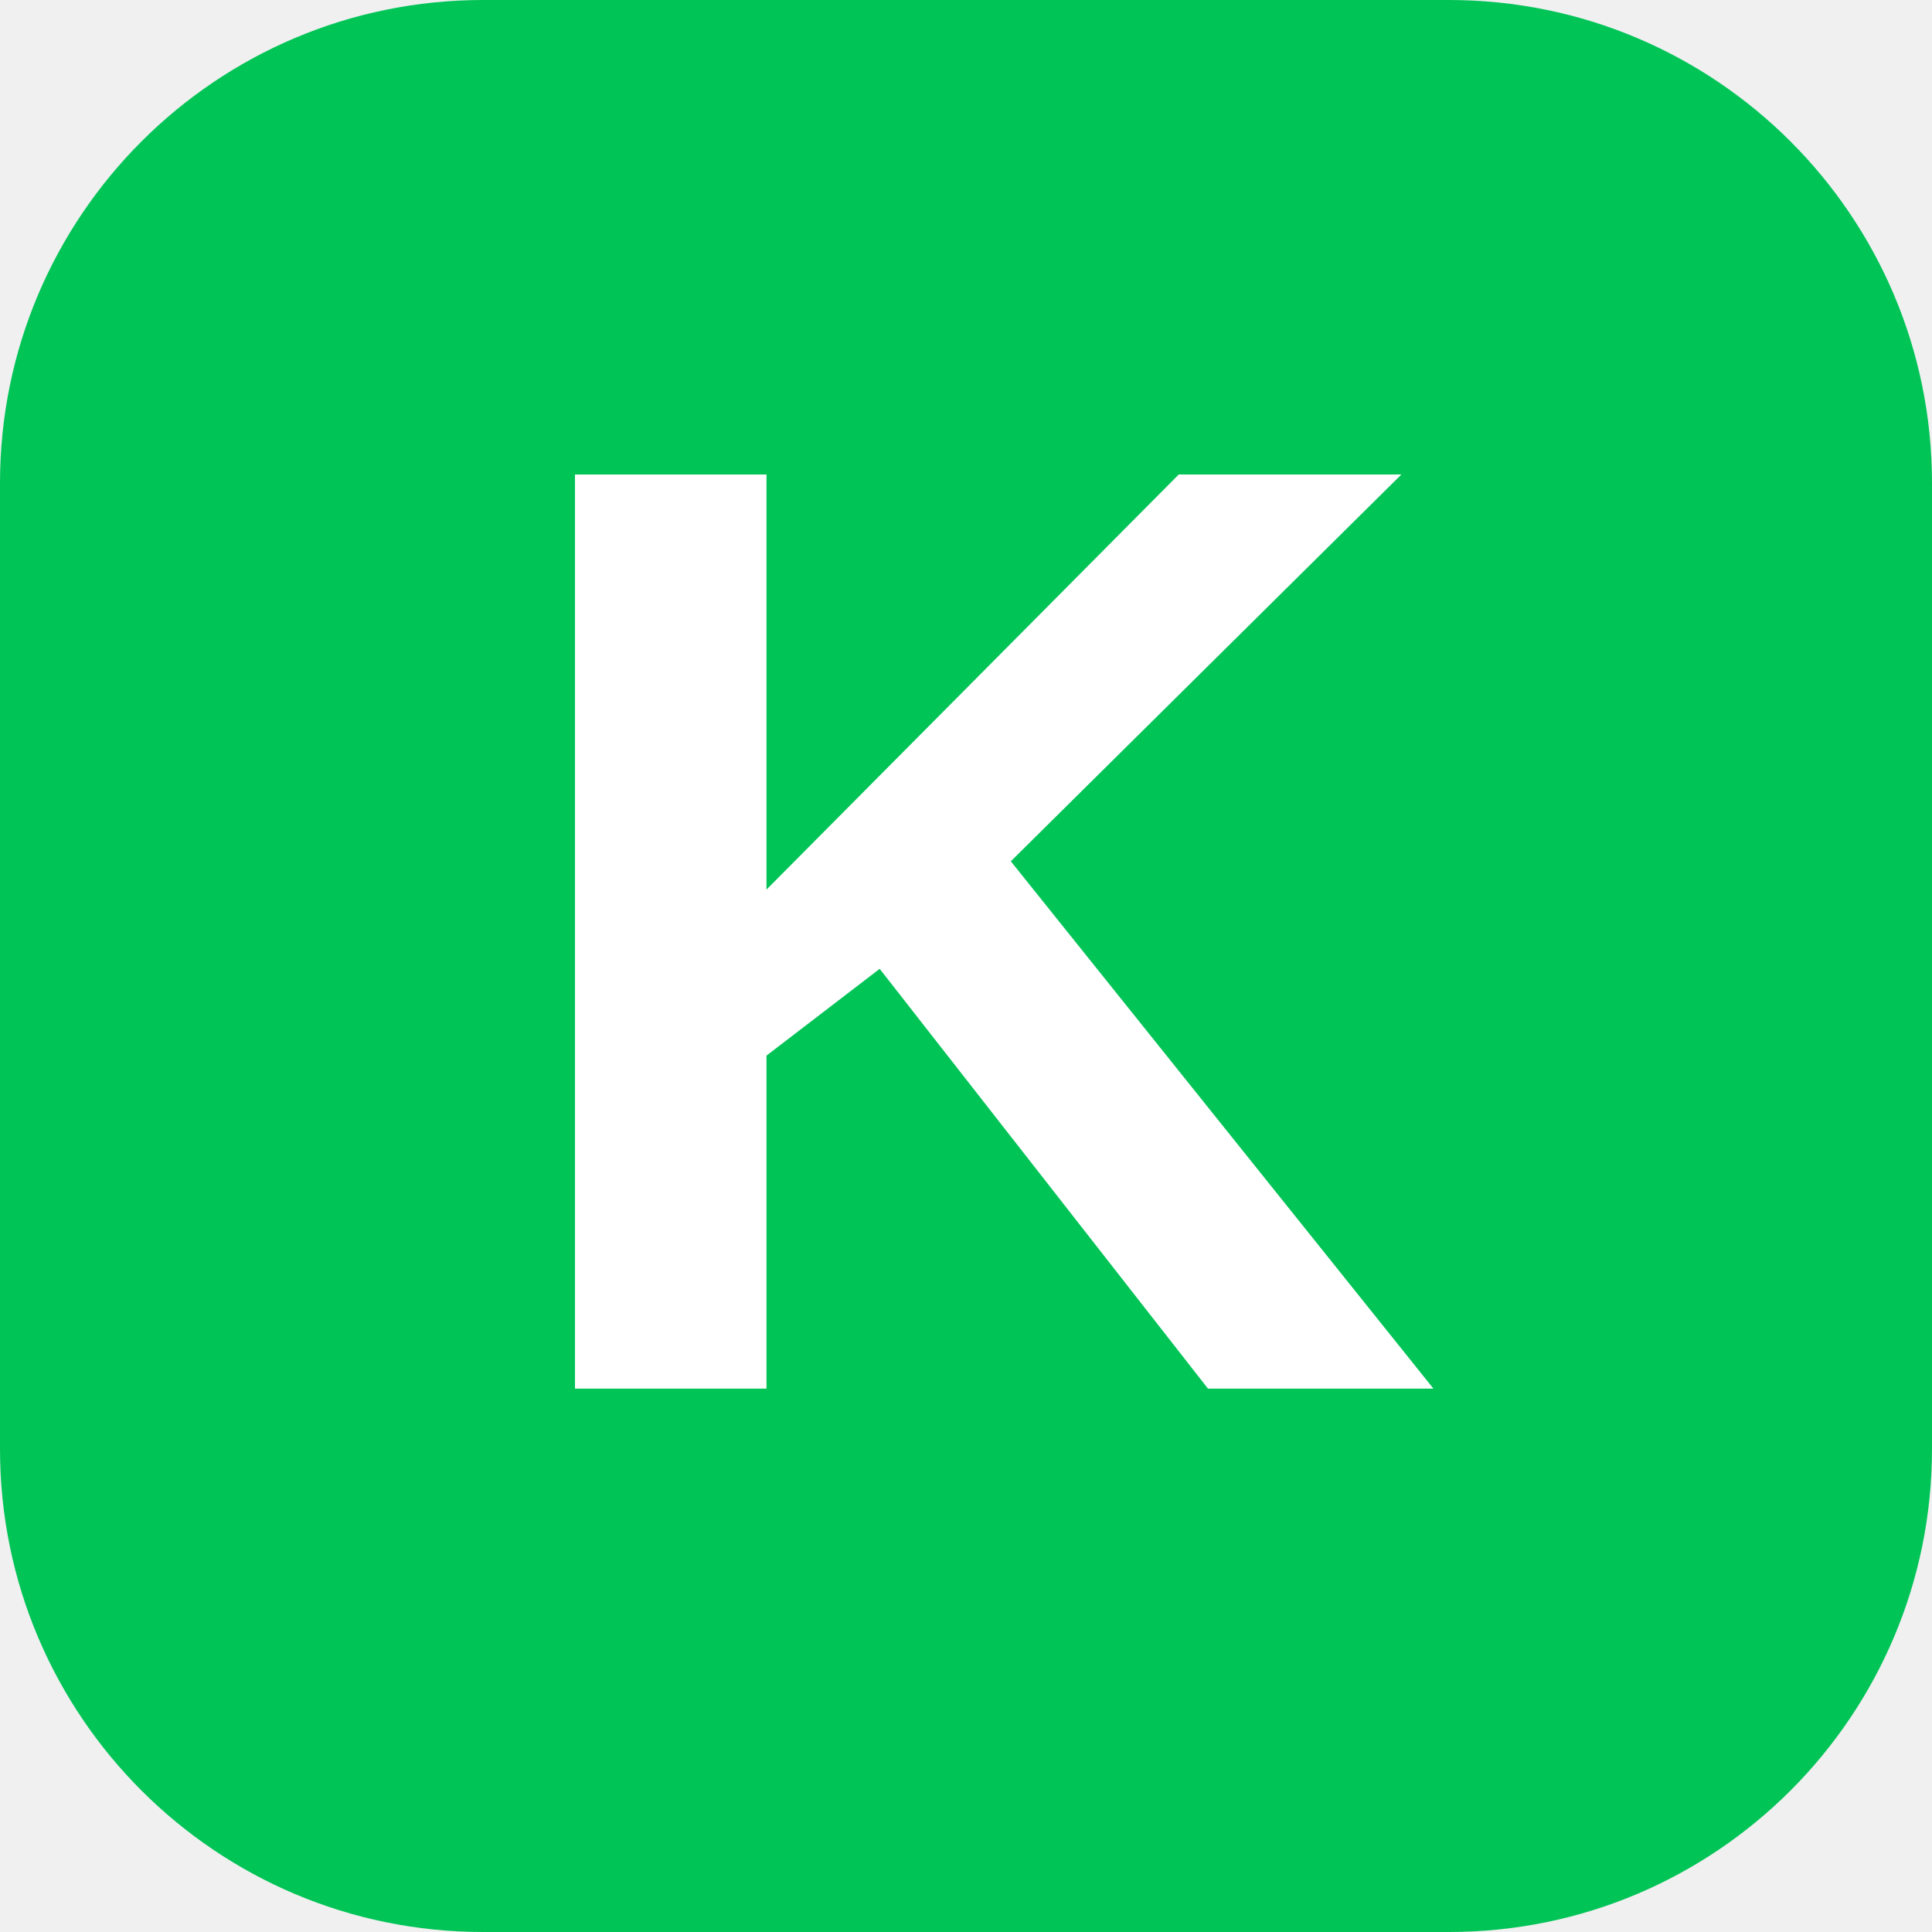
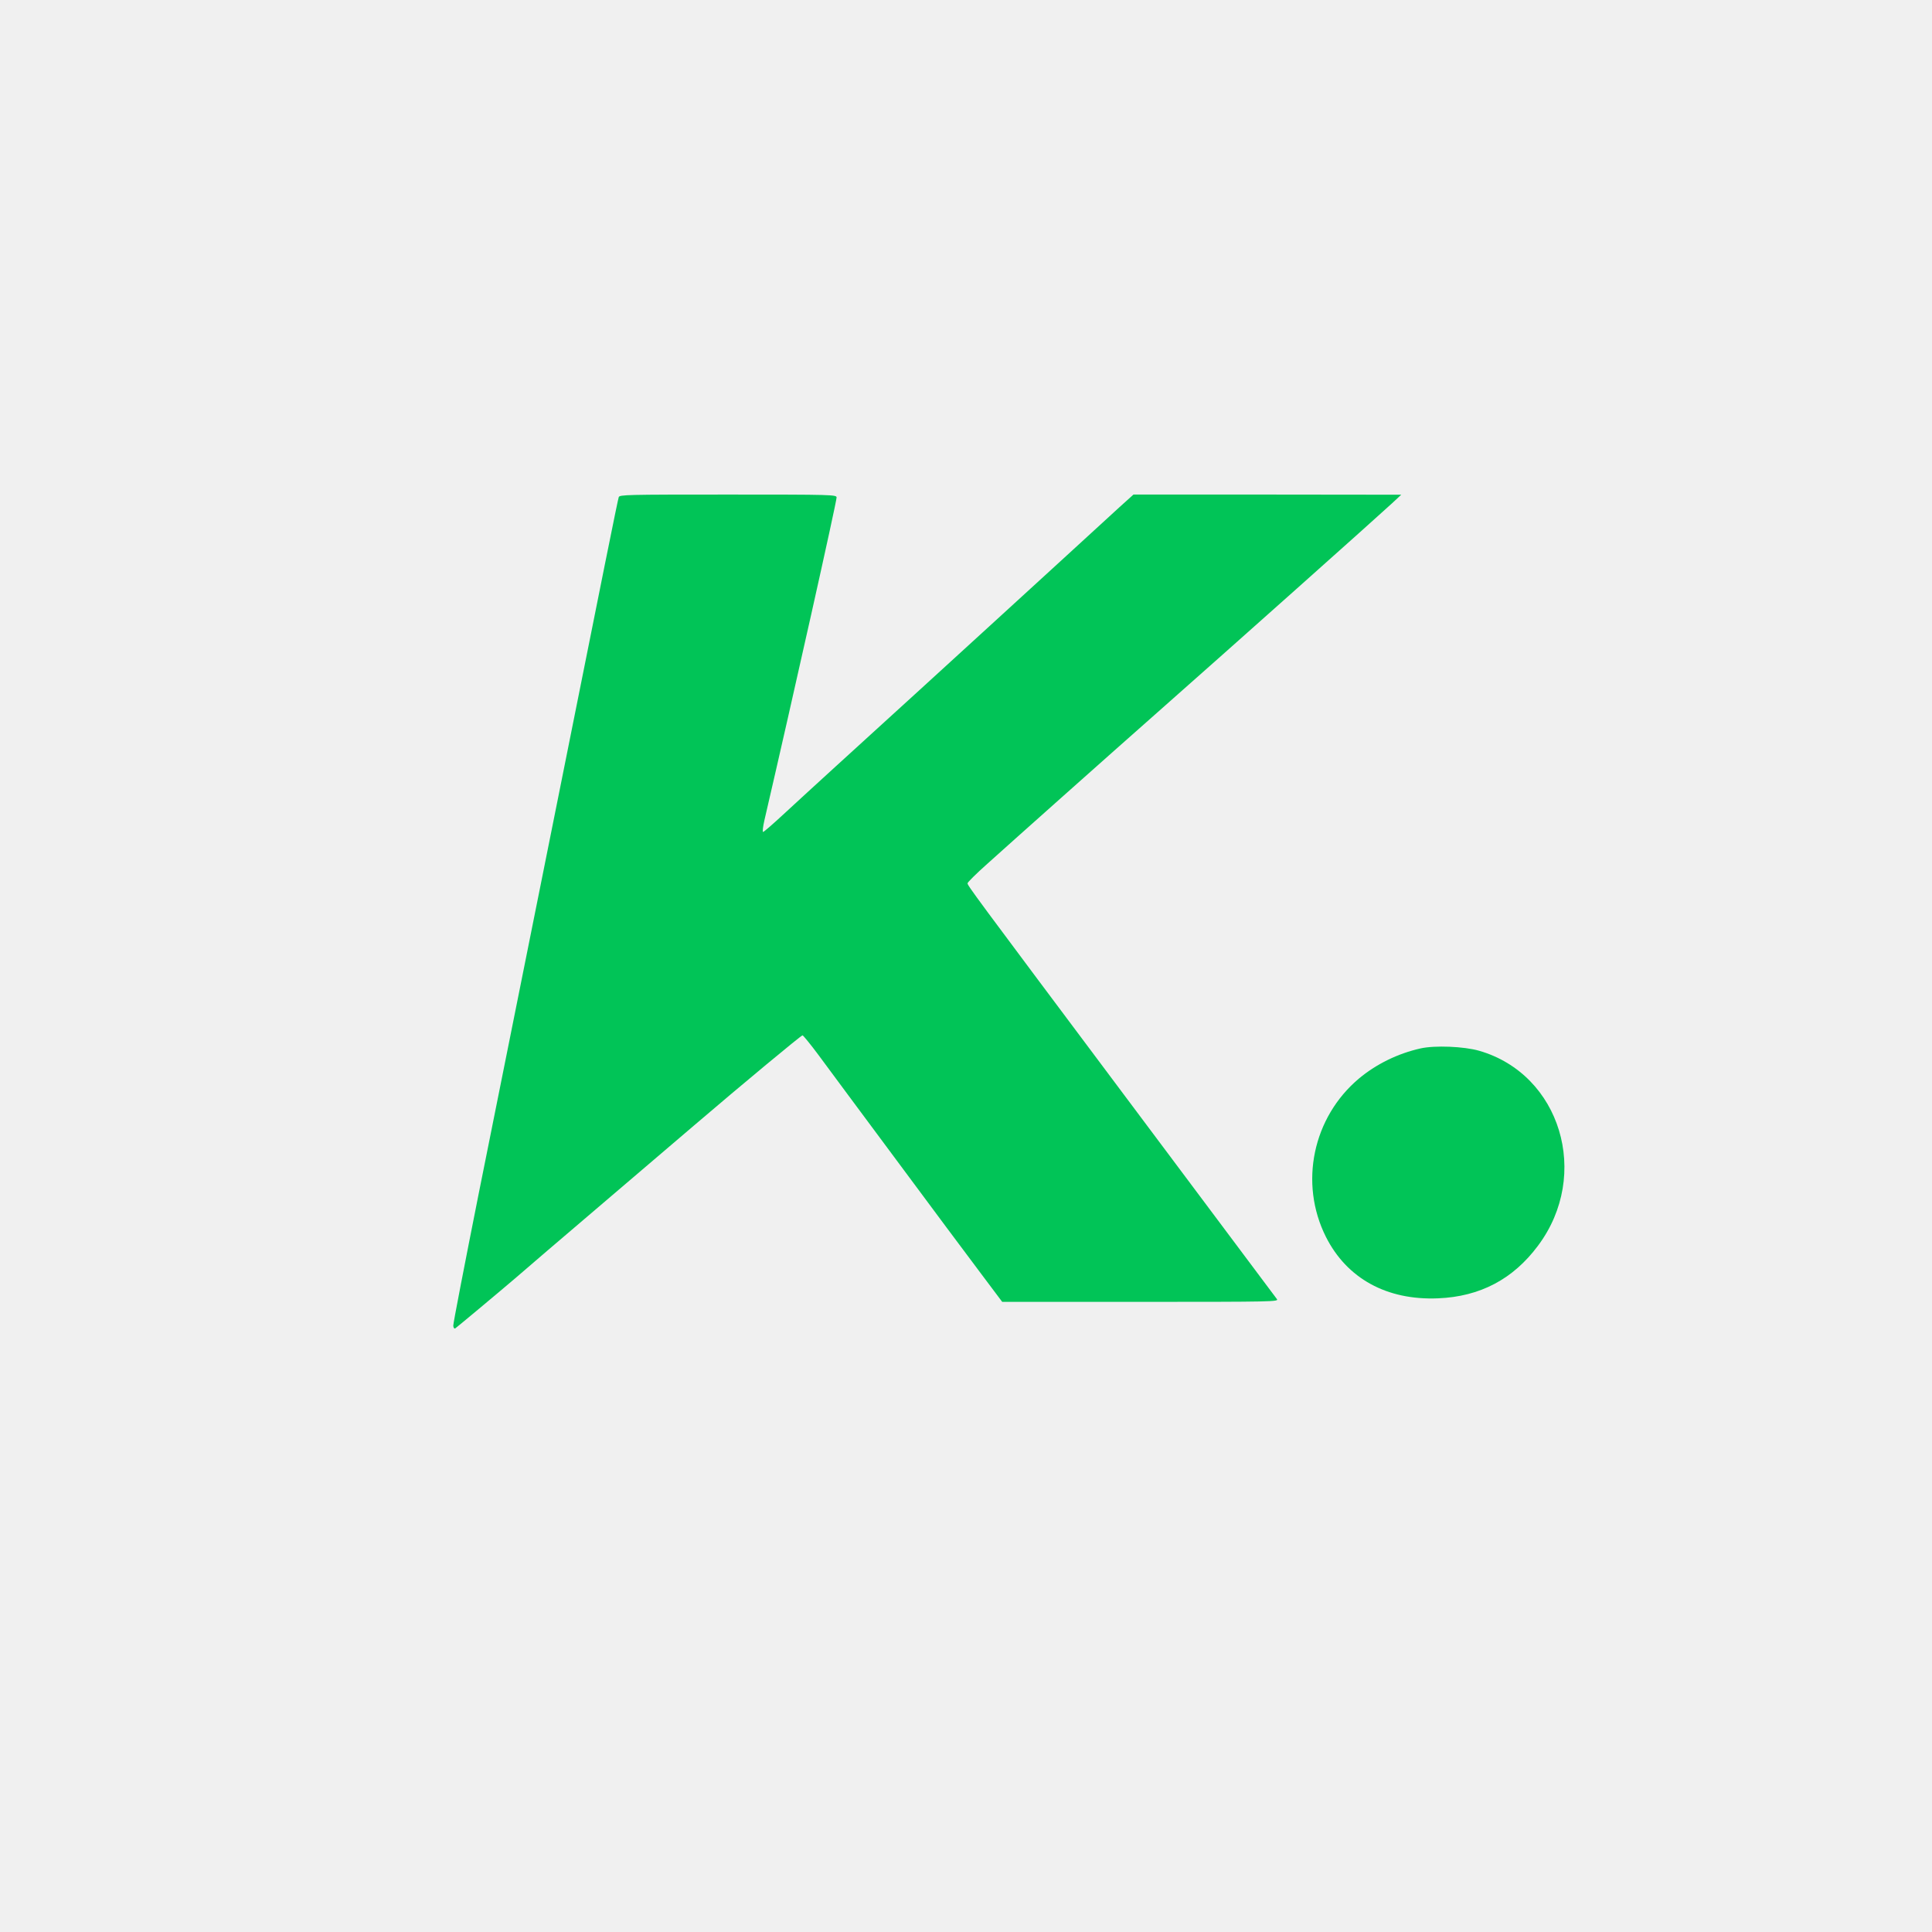
- <svg xmlns="http://www.w3.org/2000/svg" viewBox="0 0 32 32" width="32" height="32">
-   <rect width="32" height="32" rx="8" fill="#01C457" />
-   <text x="16" y="23" font-family="Arial Black, Arial, sans-serif" font-weight="900" font-size="22" fill="white" text-anchor="middle" letter-spacing="-1">K</text>
+ <svg xmlns="http://www.w3.org/2000/svg" viewBox="0 0 1254 1254" preserveAspectRatio="xMidYMid meet" role="img" aria-label="KickPact Mark">
+   <g transform="translate(0,1254) scale(0.1,-0.1)" fill="#01C457" stroke="none">
+     <path d="M4016 9313 c-8 -26 -86 -414 -435 -2158 -171 -852 -385 -1920 -476 -2373 -90 -453 -164 -834 -163 -847 1 -13 7 -21 13 -17 12 8 292 242 396 331 42 36 132 114 200 172 139 118 648 553 955 815 317 271 694 584 703 584 4 0 51 -57 103 -127 52 -71 278 -375 503 -678 224 -302 471 -634 549 -737 l141 -188 898 0 c861 0 898 1 885 18 -17 23 -29 39 -993 1327 -987 1319 -1015 1357 -1015 1372 0 6 57 63 128 126 154 139 811 724 1092 972 513 453 1430 1271 1535 1368 l60 56 -869 1 -869 0 -91 -82 c-50 -46 -221 -203 -381 -349 -159 -146 -344 -315 -410 -375 -192 -176 -821 -750 -1050 -958 -115 -105 -267 -244 -336 -308 -70 -65 -131 -118 -136 -118 -5 0 -1 35 9 78 183 788 468 2063 468 2093 0 18 -25 19 -704 19 -662 0 -705 -1 -710 -17z" />
+     <path d="M9220 5735 c-147 -33 -286 -101 -399 -195 -300 -252 -390 -679 -215 -1028 136 -270 395 -413 728 -399 272 11 487 124 649 342 344 460 146 1113 -383 1265 -98 28 -287 36 -380 15z" />
+   </g>
</svg>
